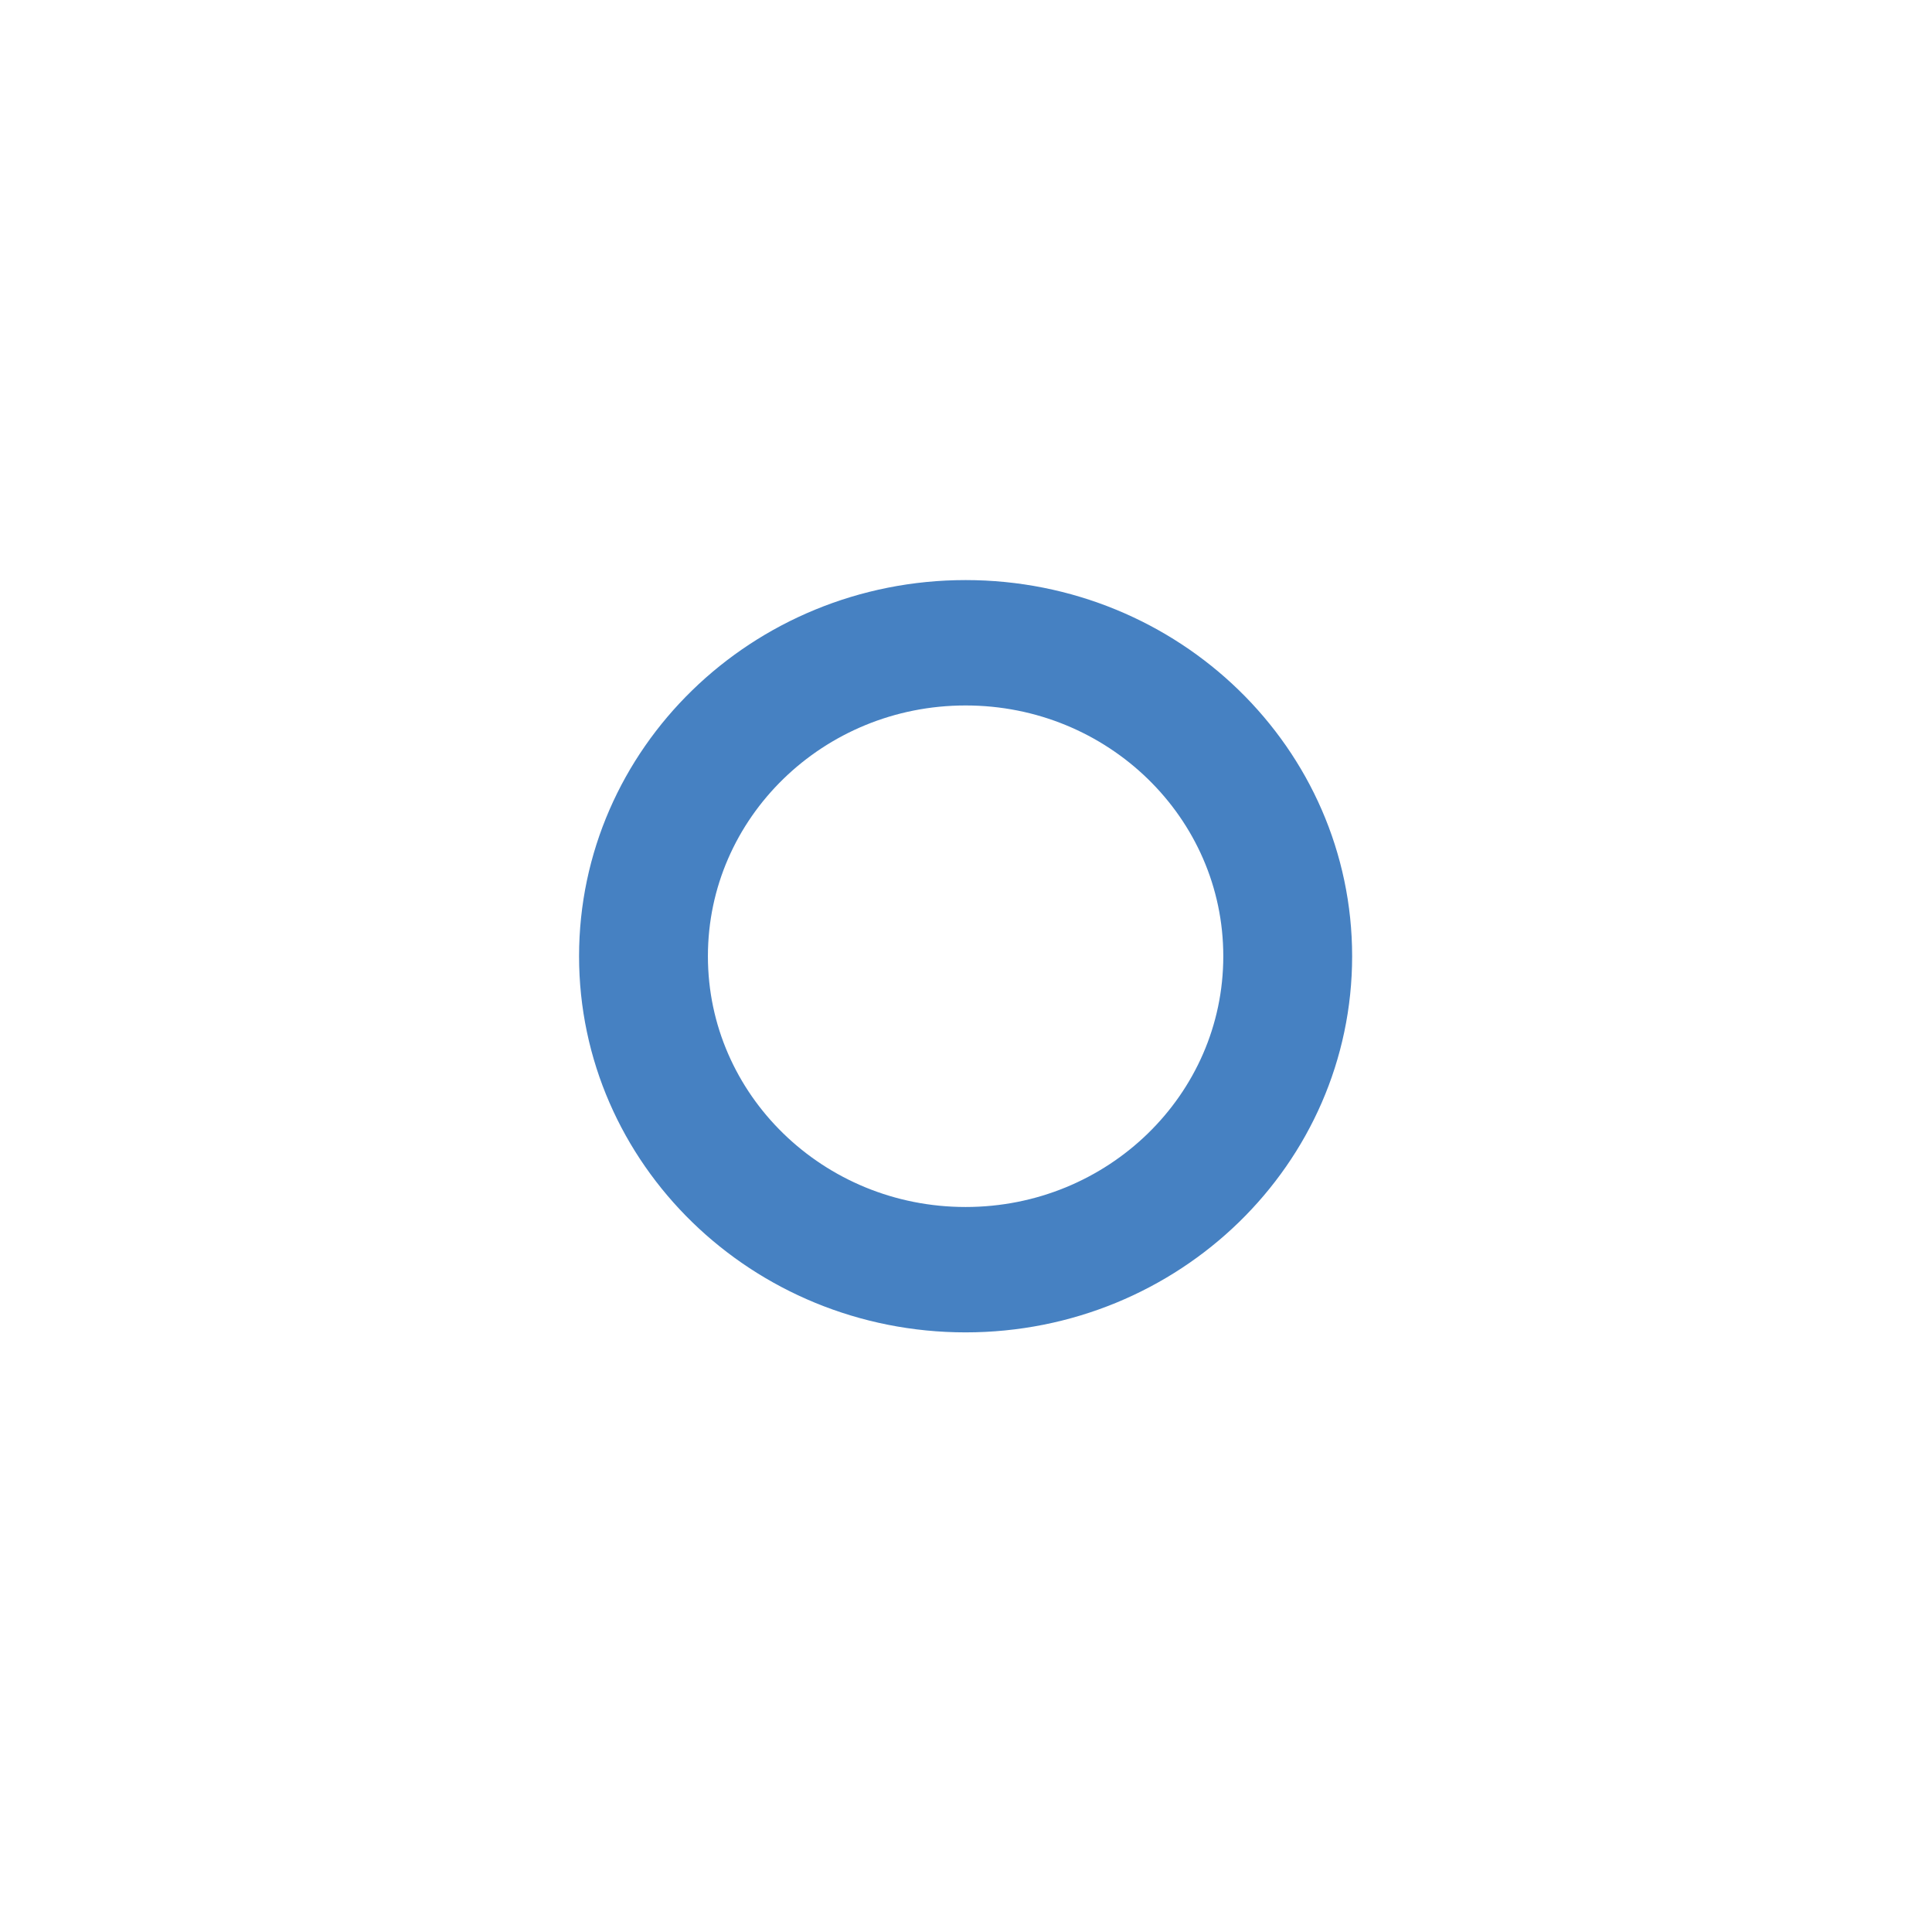
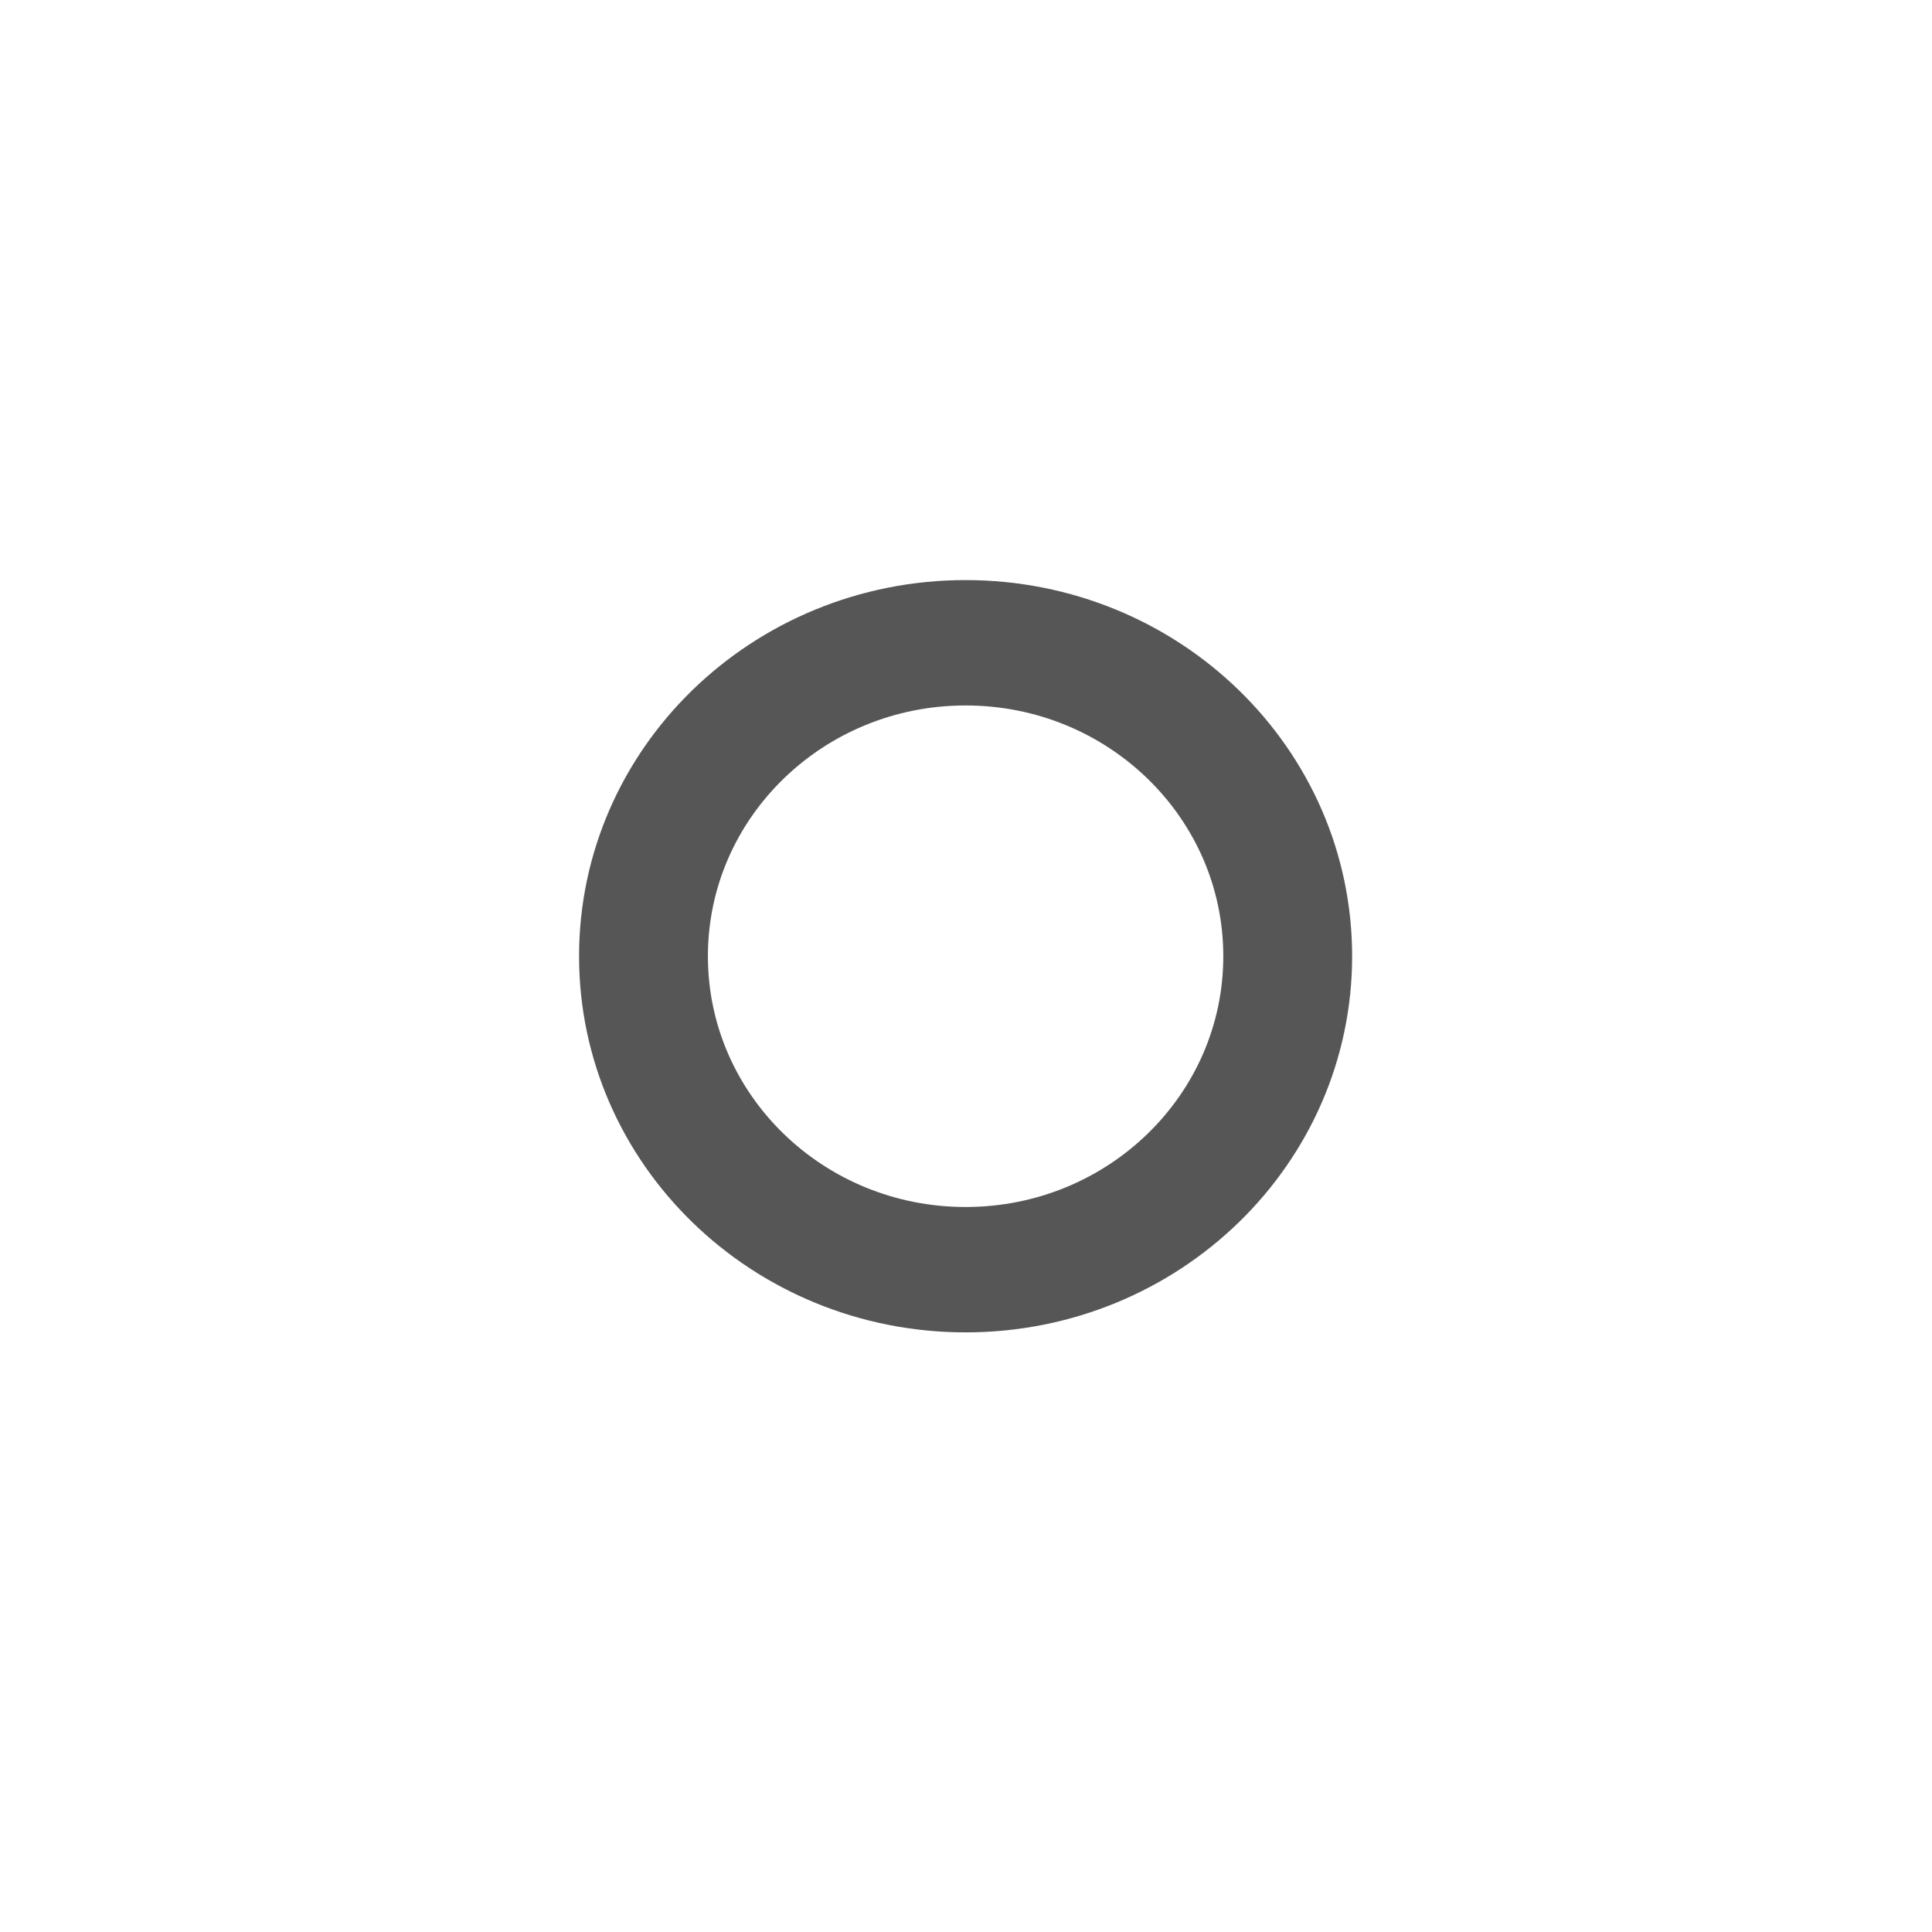
<svg xmlns="http://www.w3.org/2000/svg" width="2mm" height="2mm" viewBox="0 0 2 2">
-   <circle cx="13.581" cy="14.299" r="1" fill="none" stroke="#000" stroke-width=".4" style="stroke:#4681c2;stroke-opacity:1" transform="matrix(.33345 0 0 .32449 -3.529 -3.65)" />
+   <circle cx="13.581" cy="14.299" r="1" fill="none" stroke="#000" stroke-width=".4" style="stroke:#565656;stroke-opacity:1" transform="matrix(.33345 0 0 .32449 -3.529 -3.65)" />
</svg>
